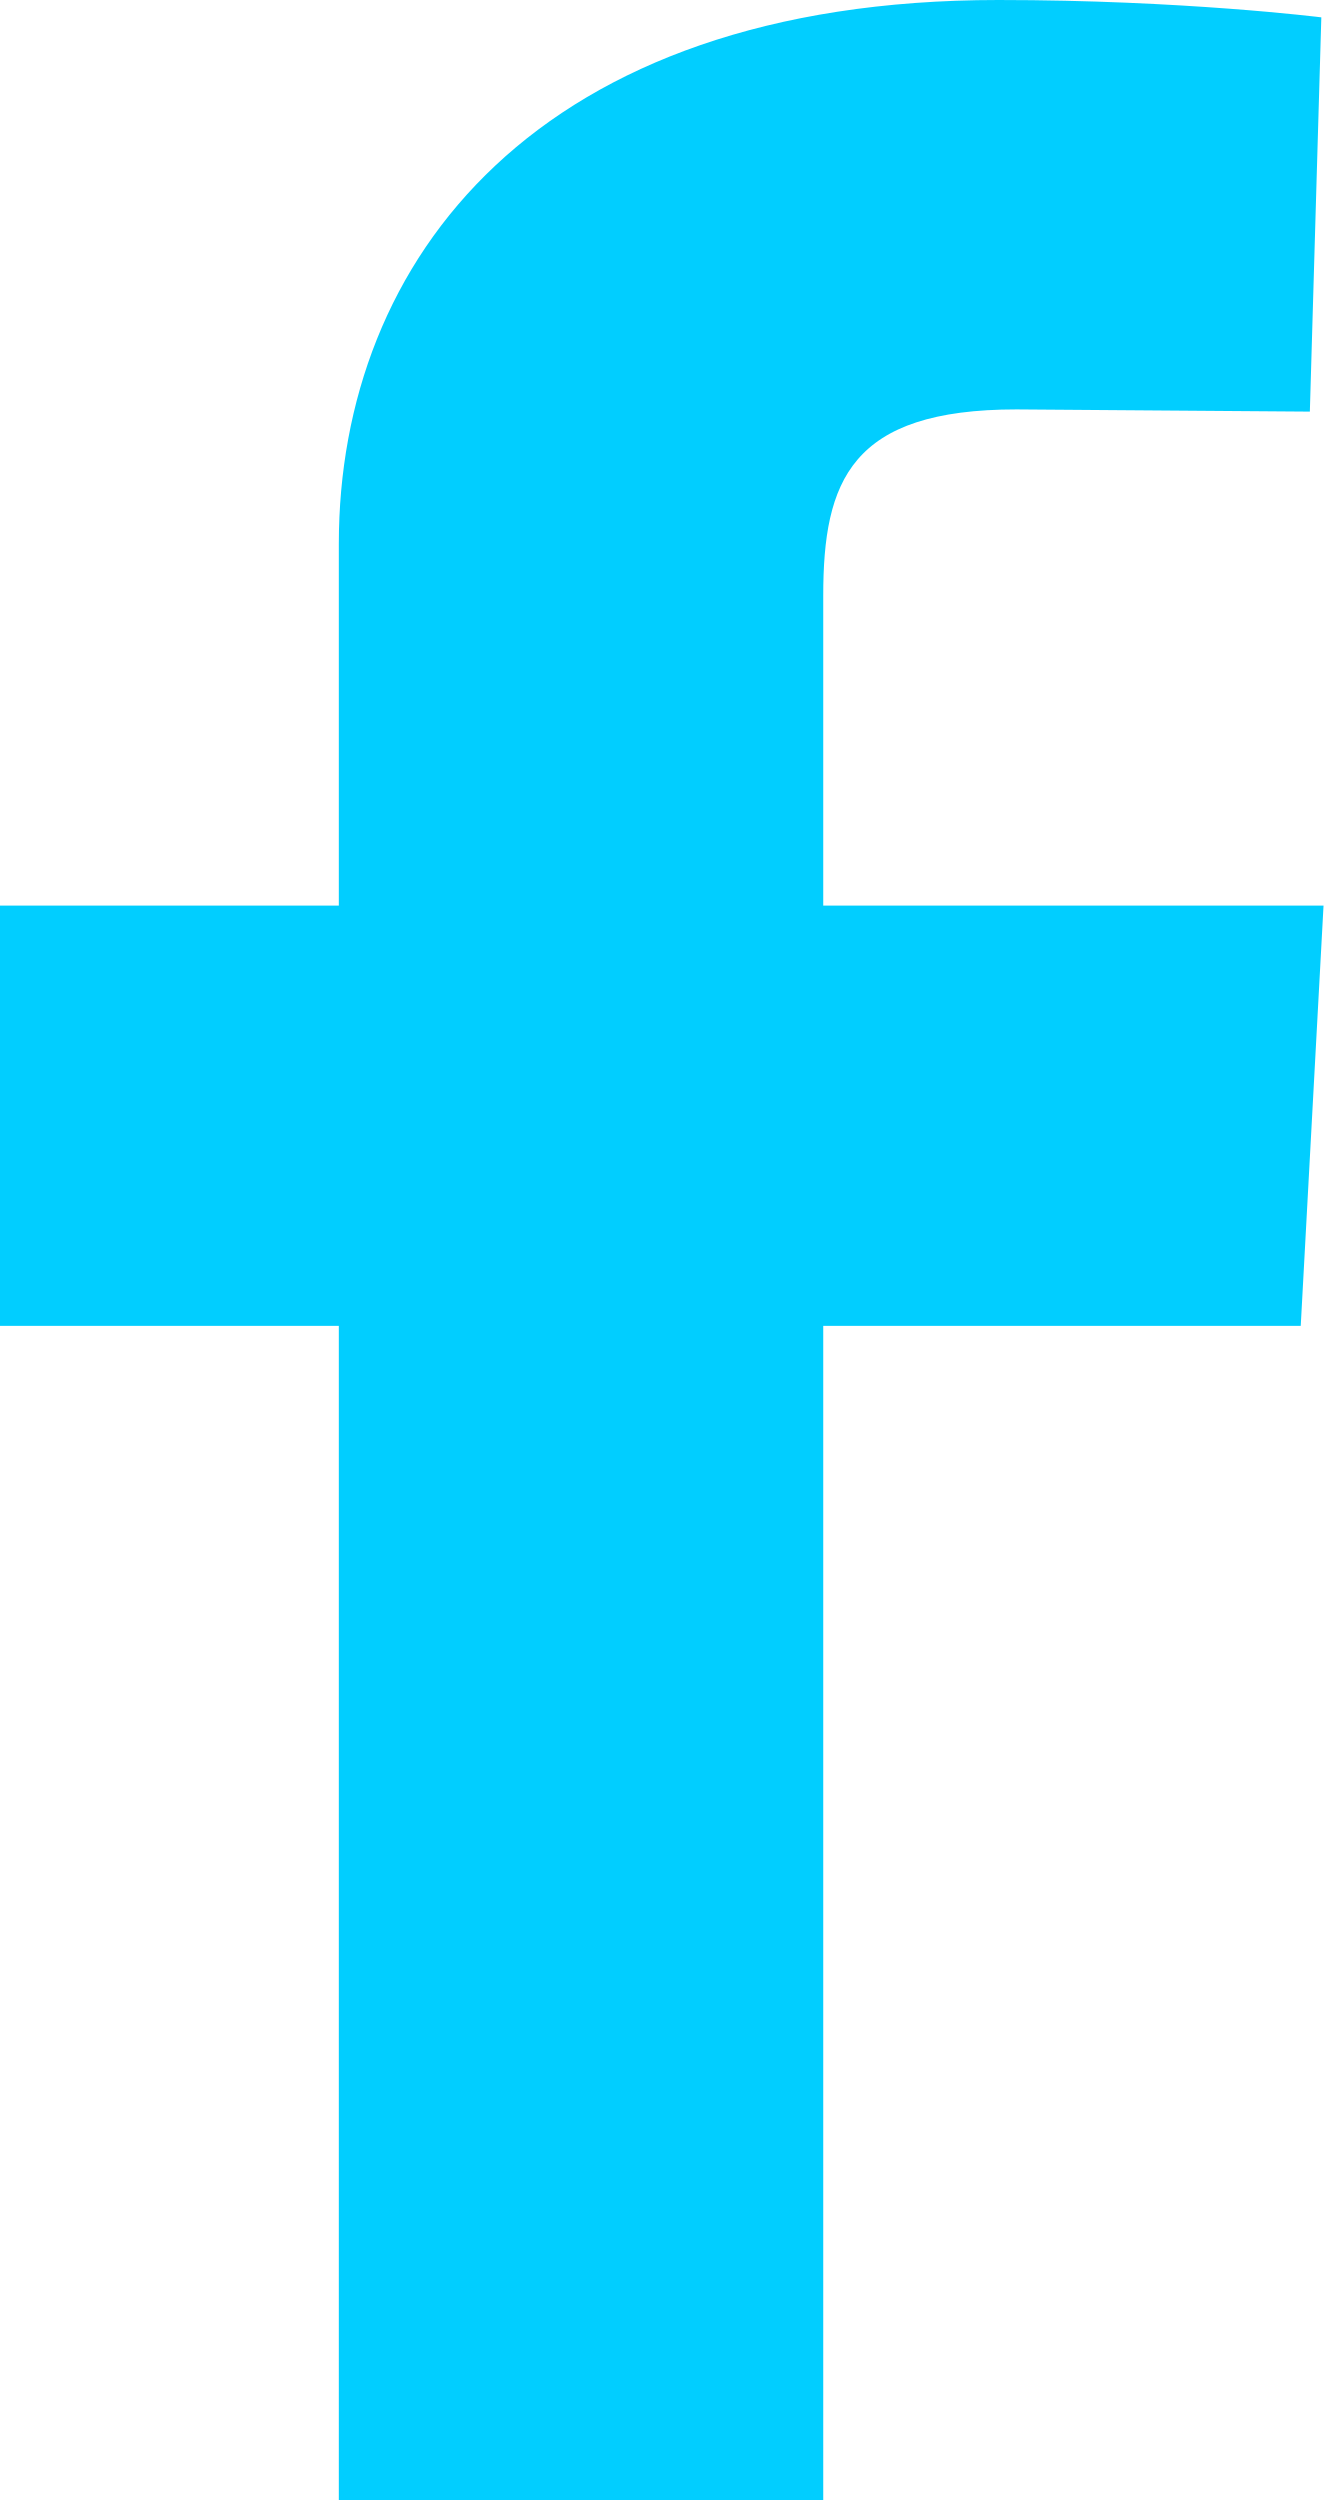
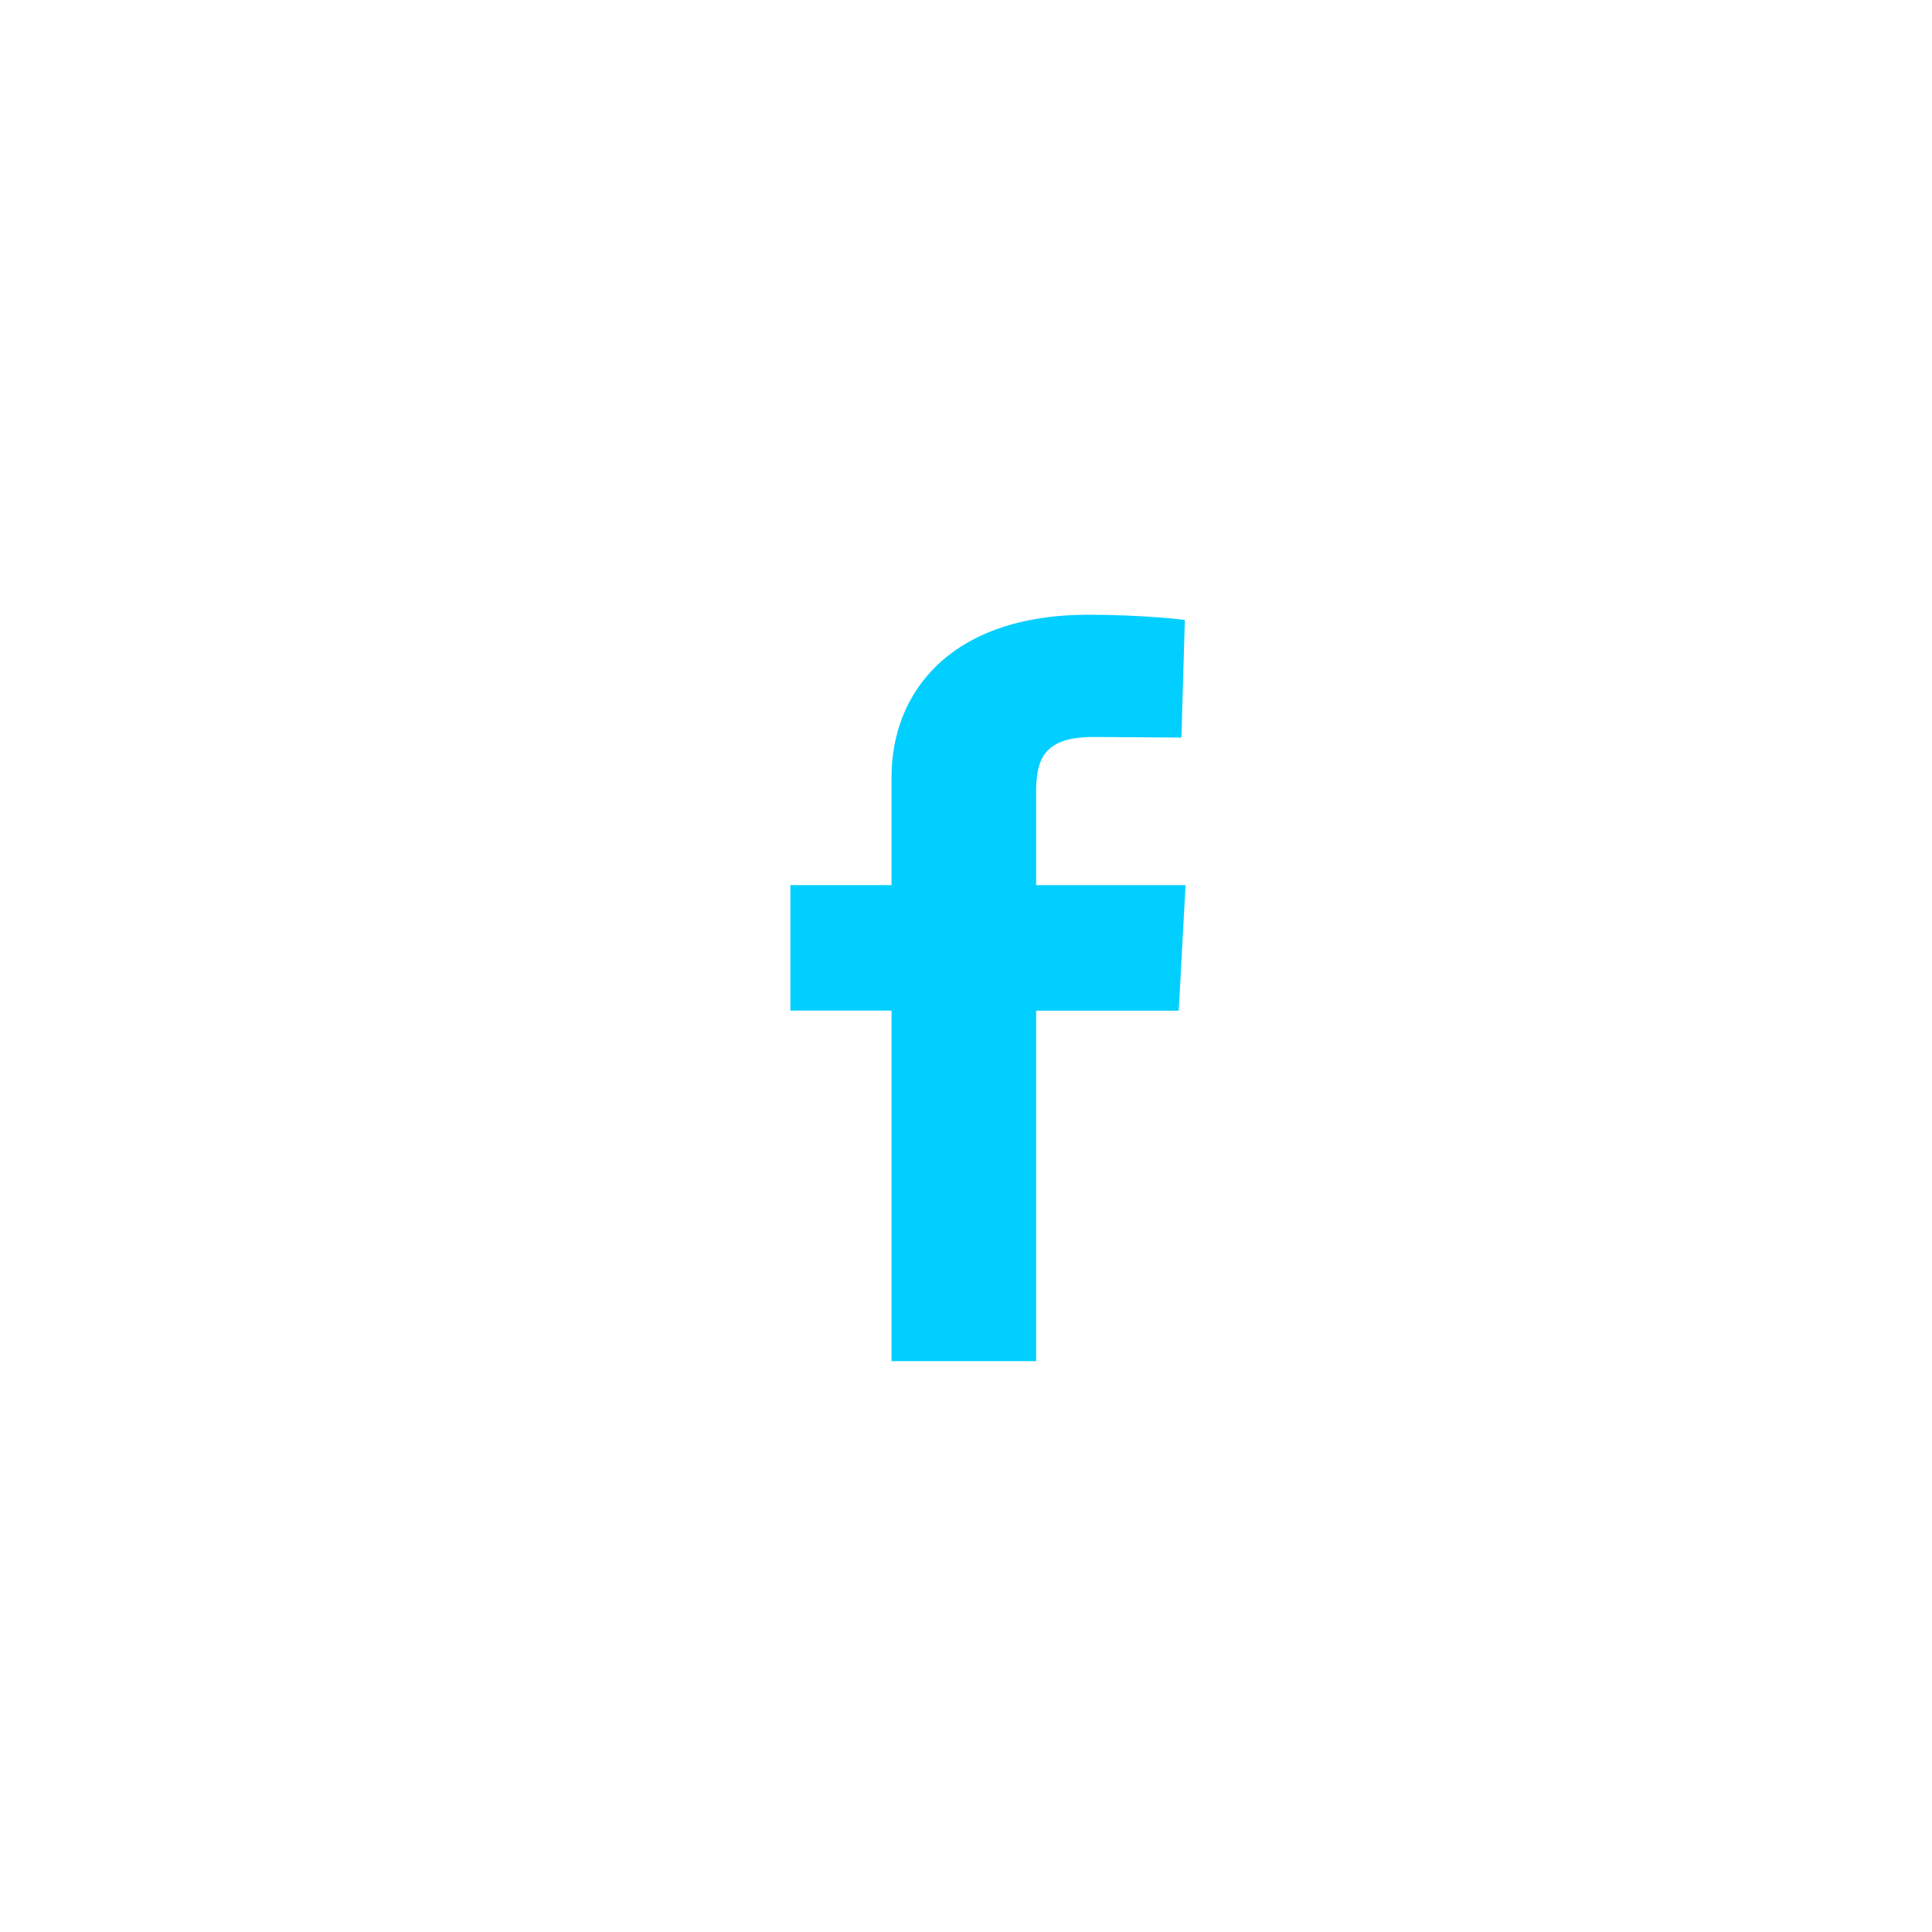
- <svg xmlns="http://www.w3.org/2000/svg" width="9" height="17" viewBox="0 0 9 17">
-   <path fill="#01CEFF" fill-rule="evenodd" d="M2.304,17 L2.304,9.016 L0,9.016 L0,6.158 L2.304,6.158 L2.304,3.698 C2.304,1.768 3.649,0 6.789,0 C8.041,0 8.985,0.118 8.985,0.118 L8.907,2.799 L6.912,2.784 C5.784,2.784 5.598,3.27 5.598,4.051 L5.598,6.158 L9,6.158 L8.845,9.016 L5.598,9.016 L5.598,17 L2.304,17" />
+ <svg xmlns="http://www.w3.org/2000/svg" width="44" height="44" viewBox="0 0 44 44">
+   <path fill="#01CFFF" d="M20.304 31v-7.984H18v-2.858h2.304v-2.46c0-1.93 1.345-3.698 4.485-3.698 1.25 0 2.195.118 2.195.118l-.078 2.68-1.995-.014c-1.128 0-1.314.486-1.314 1.267v2.108H27l-.155 2.858h-3.247V31h-3.294" fill-rule="evenodd" />
</svg>
